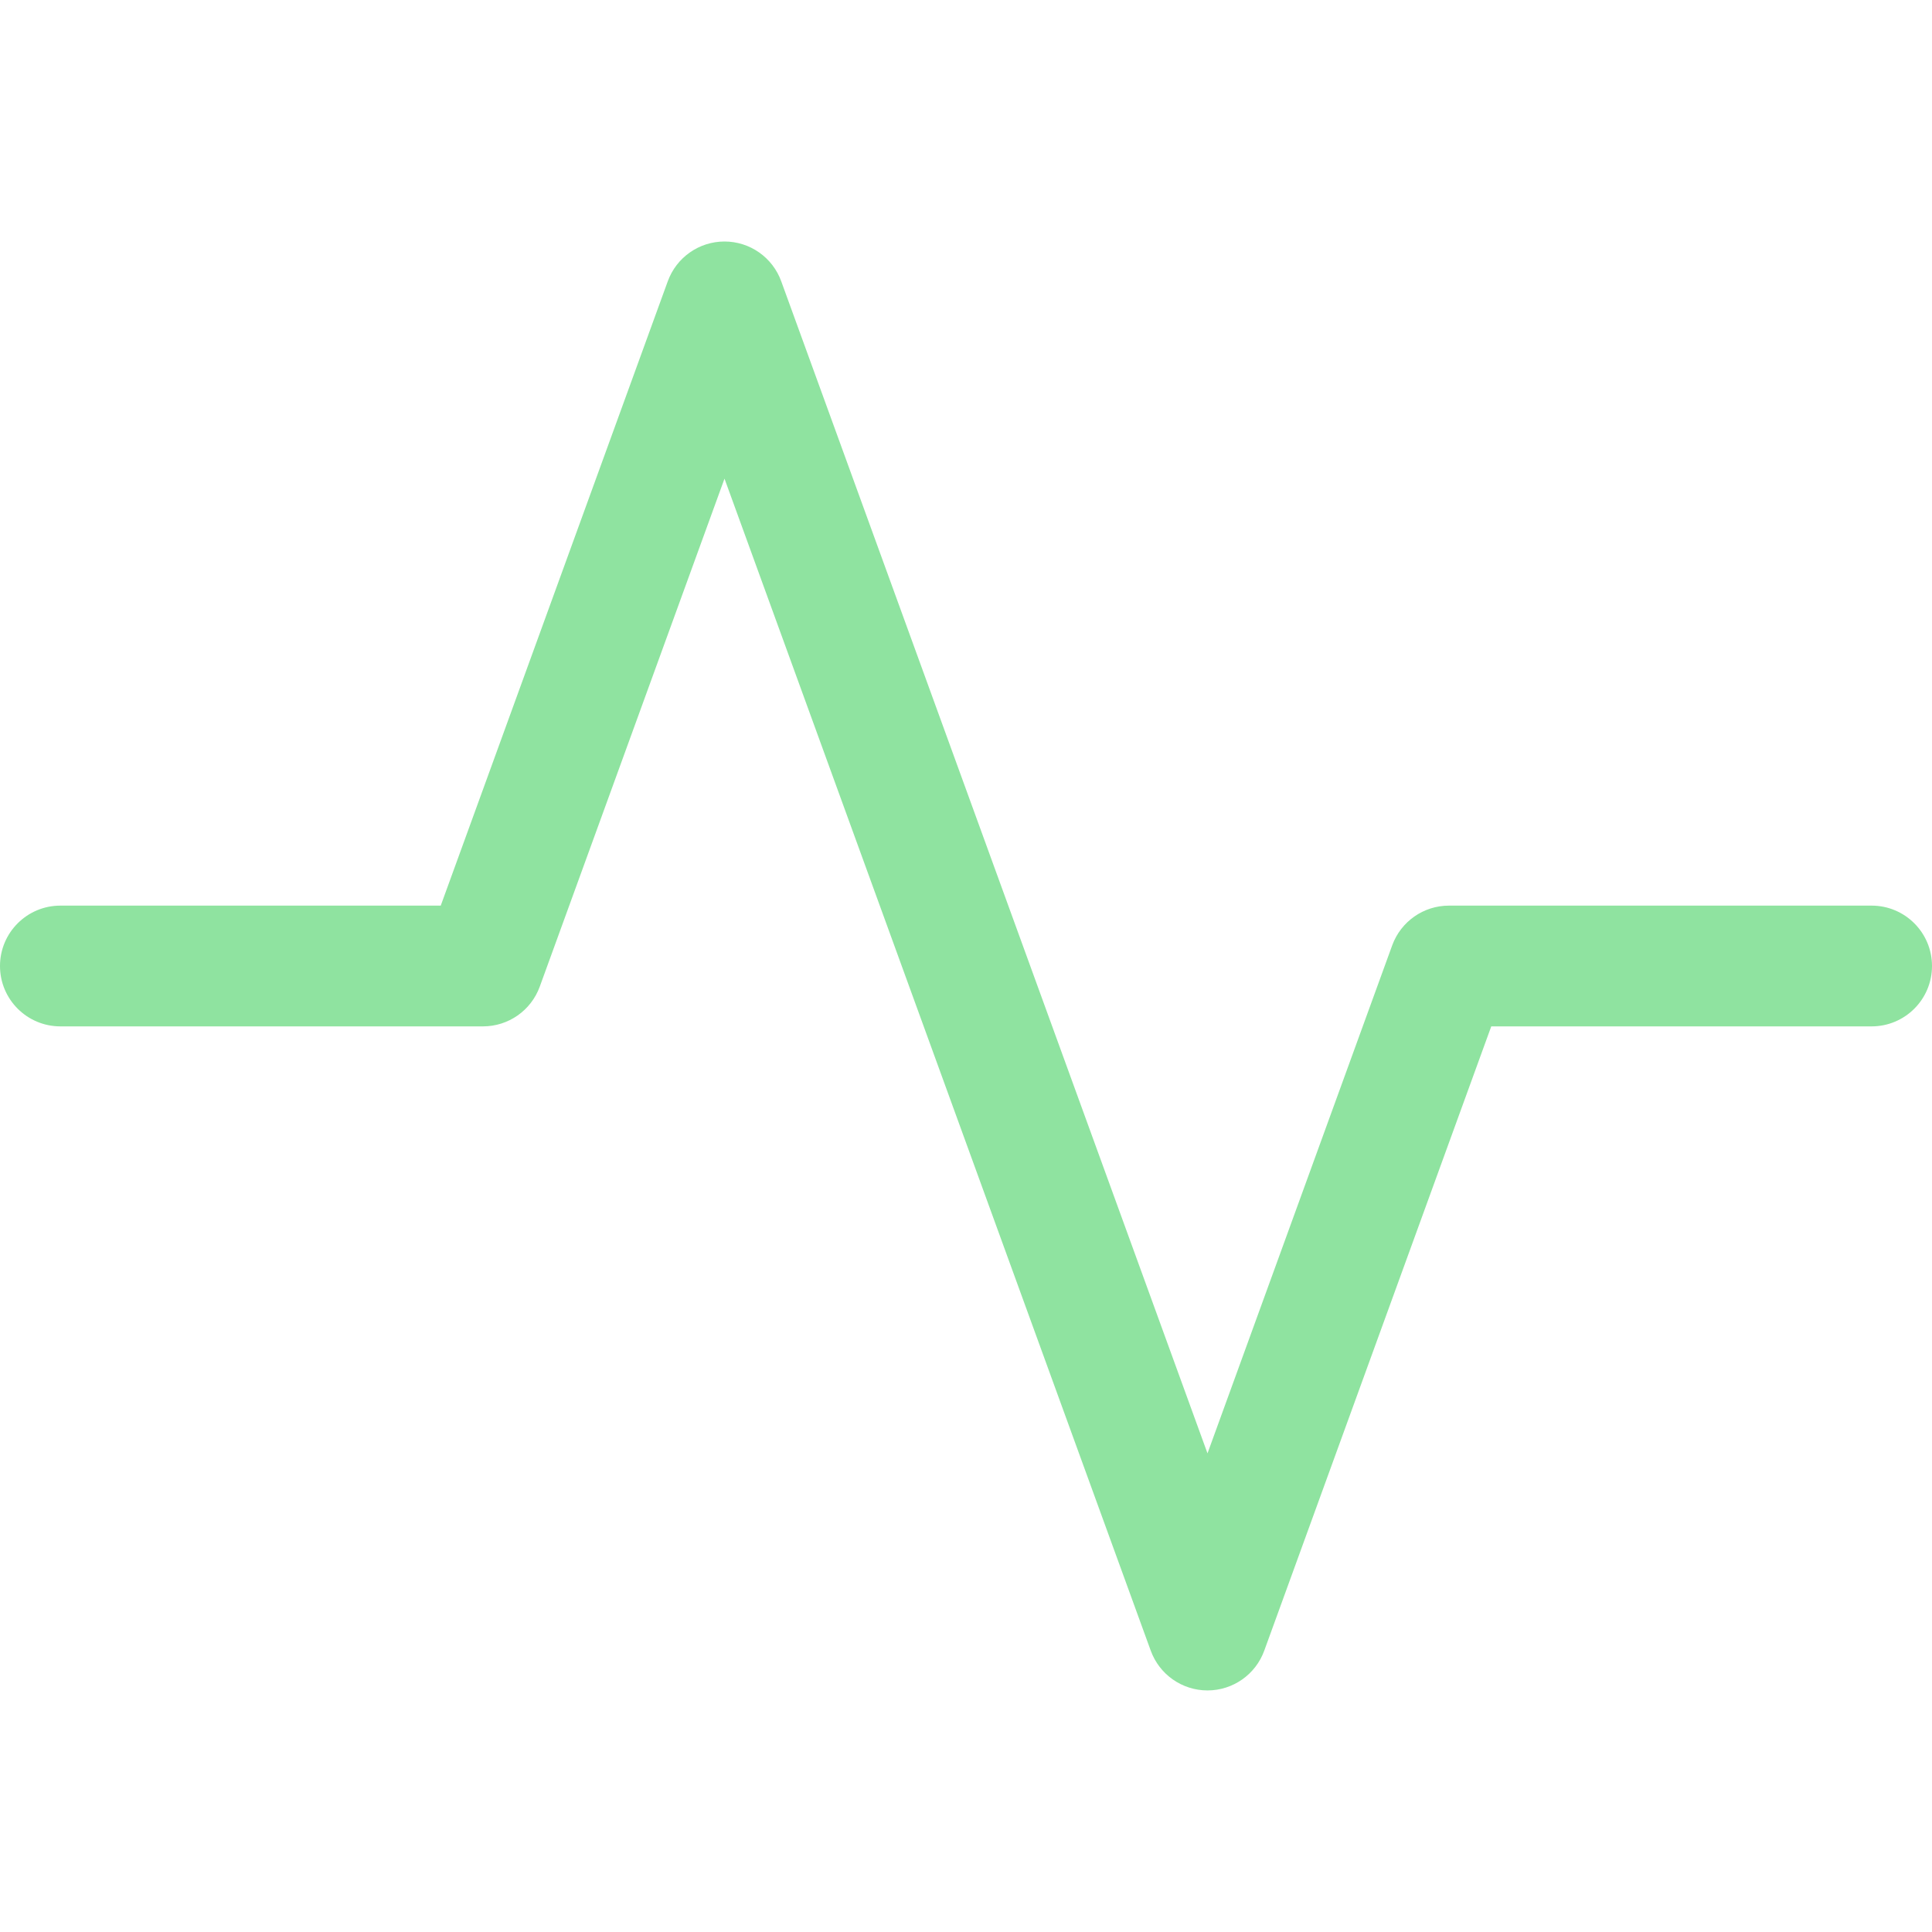
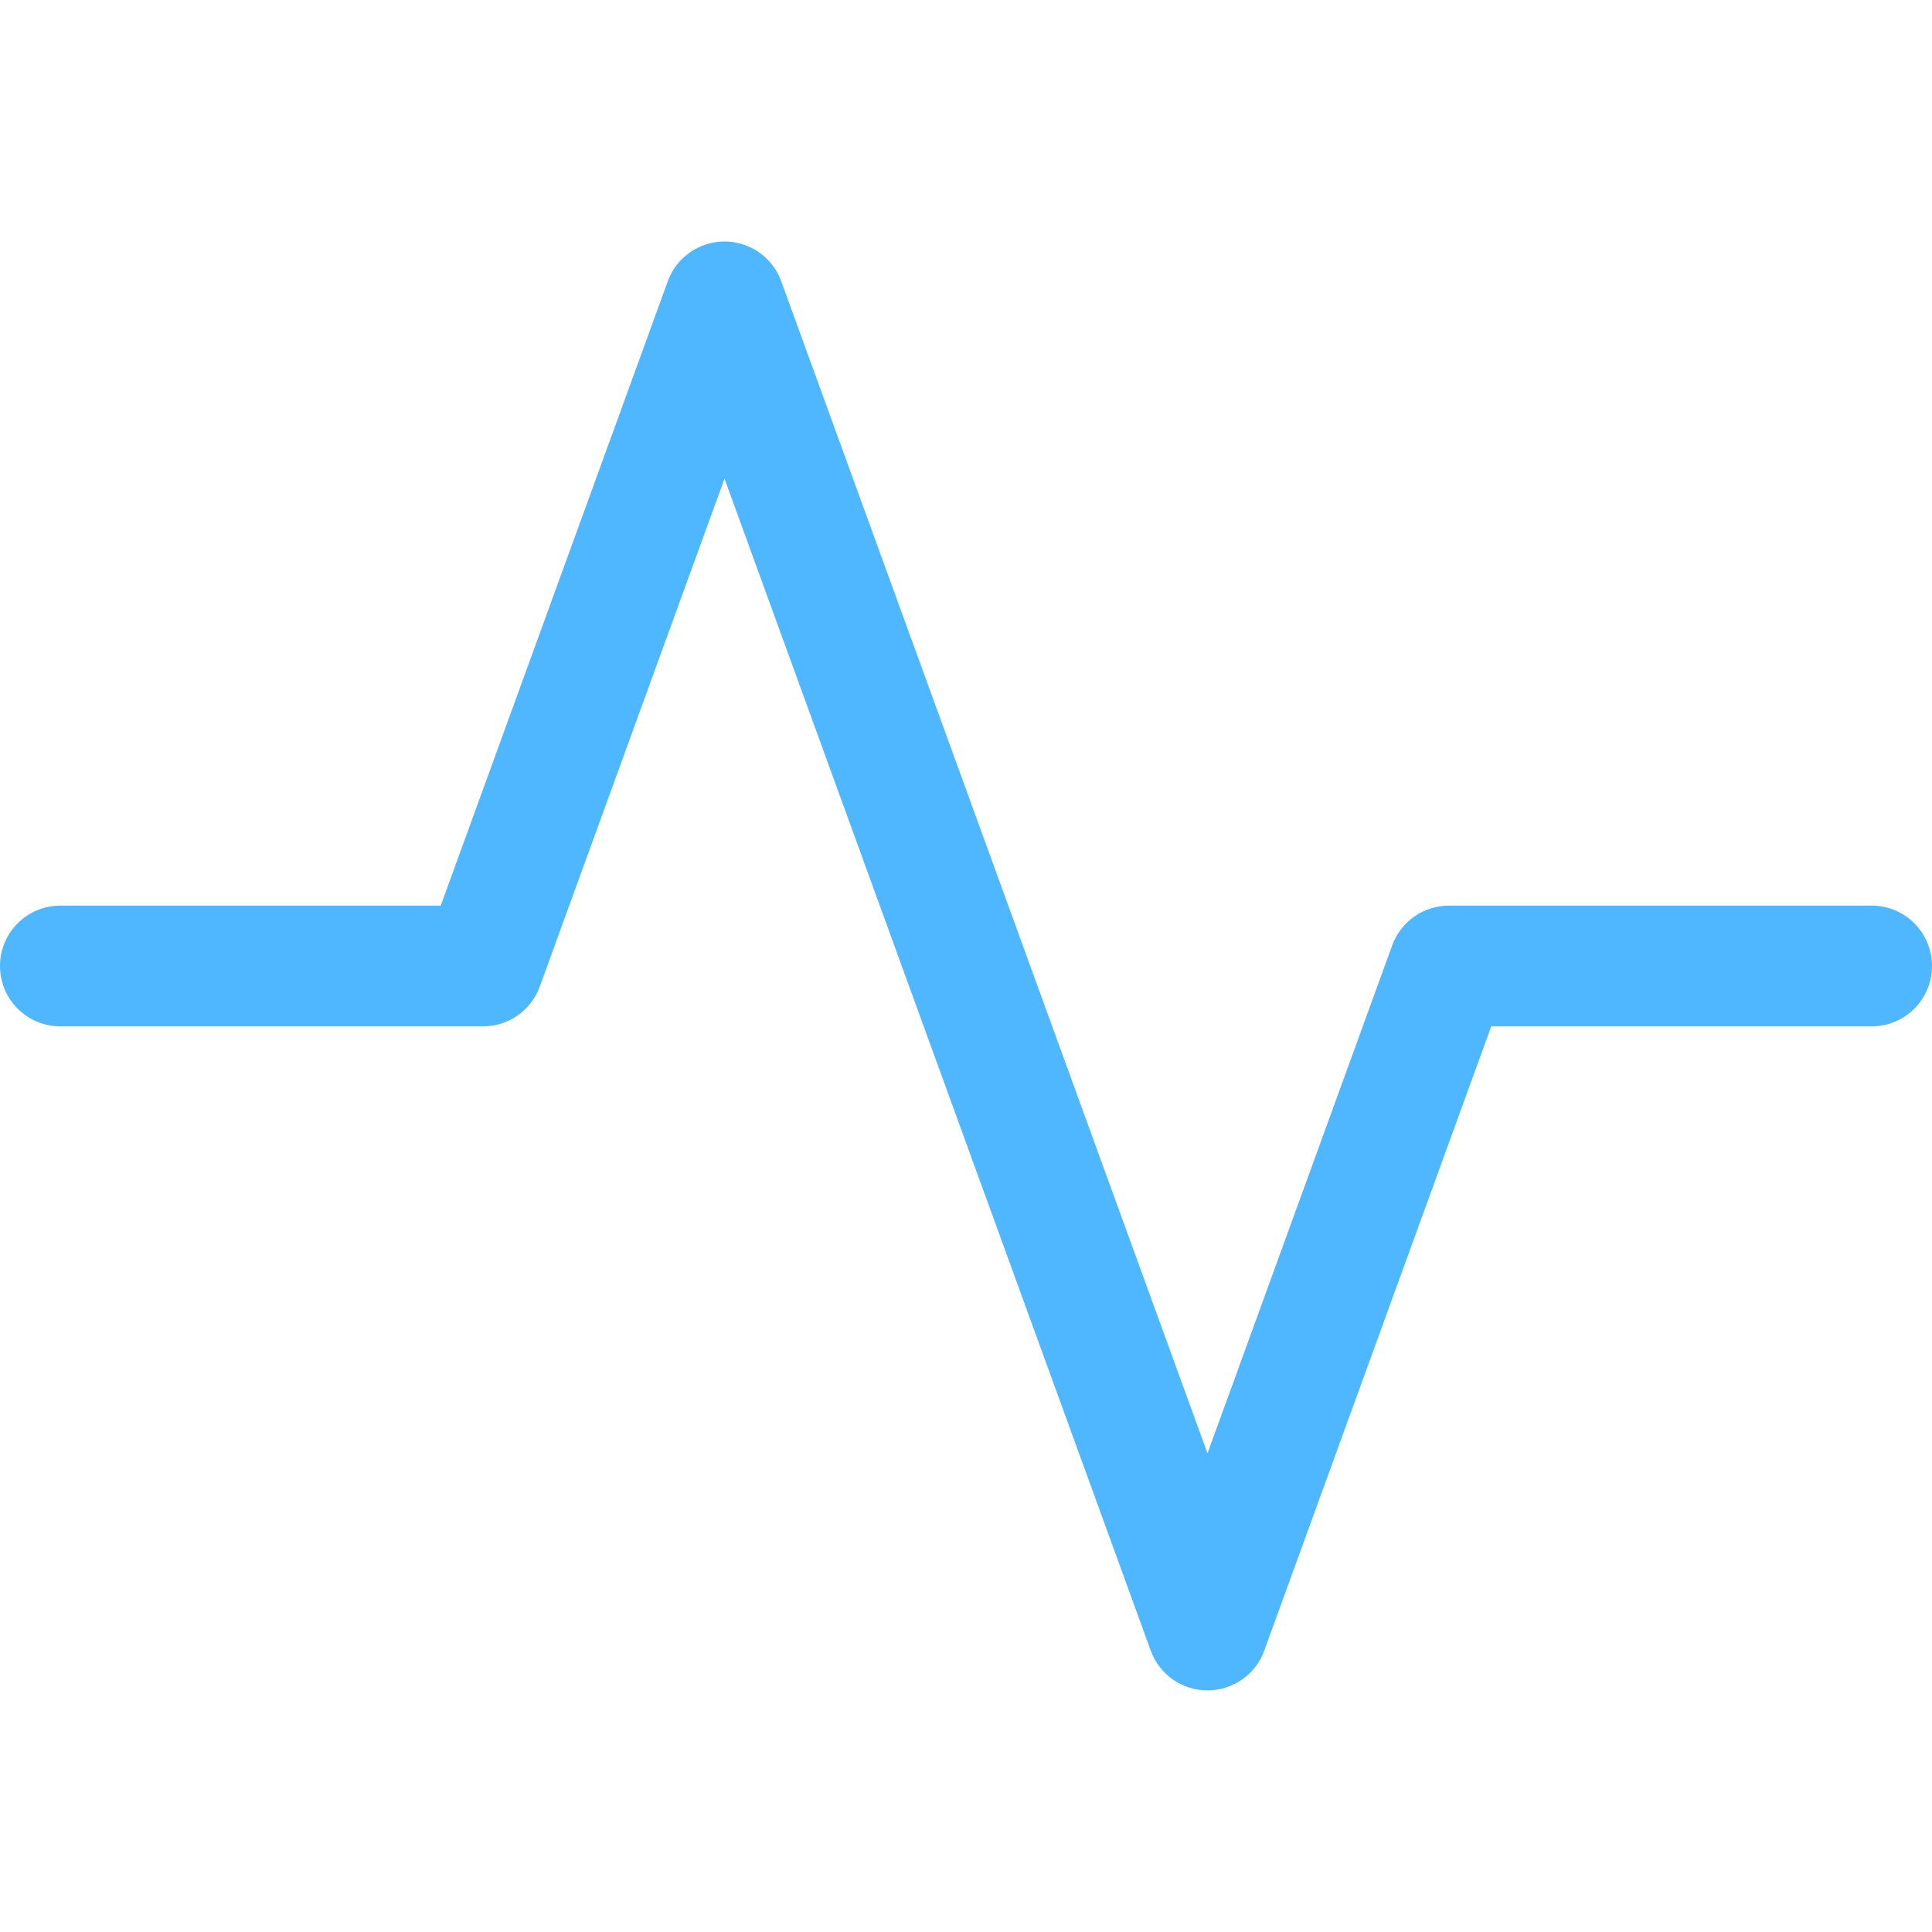
- <svg xmlns="http://www.w3.org/2000/svg" width="24" height="24" fill="#8FE3A0" viewBox="0 0 16 16">
+ <svg xmlns="http://www.w3.org/2000/svg" width="24" height="24" fill="#4EB7FF" viewBox="0 0 16 16">
  <path fill-rule="evenodd" d="M6 2a.5.5 0 0 1 .47.33L10 12.036l1.53-4.208A.5.5 0 0 1 12 7.5h3.5a.5.5 0 0 1 0 1h-3.15l-1.88 5.17a.5.5 0 0 1-.94 0L6 3.964 4.47 8.171A.5.5 0 0 1 4 8.5H.5a.5.5 0 0 1 0-1h3.15l1.88-5.17A.5.5 0 0 1 6 2" />
</svg>
